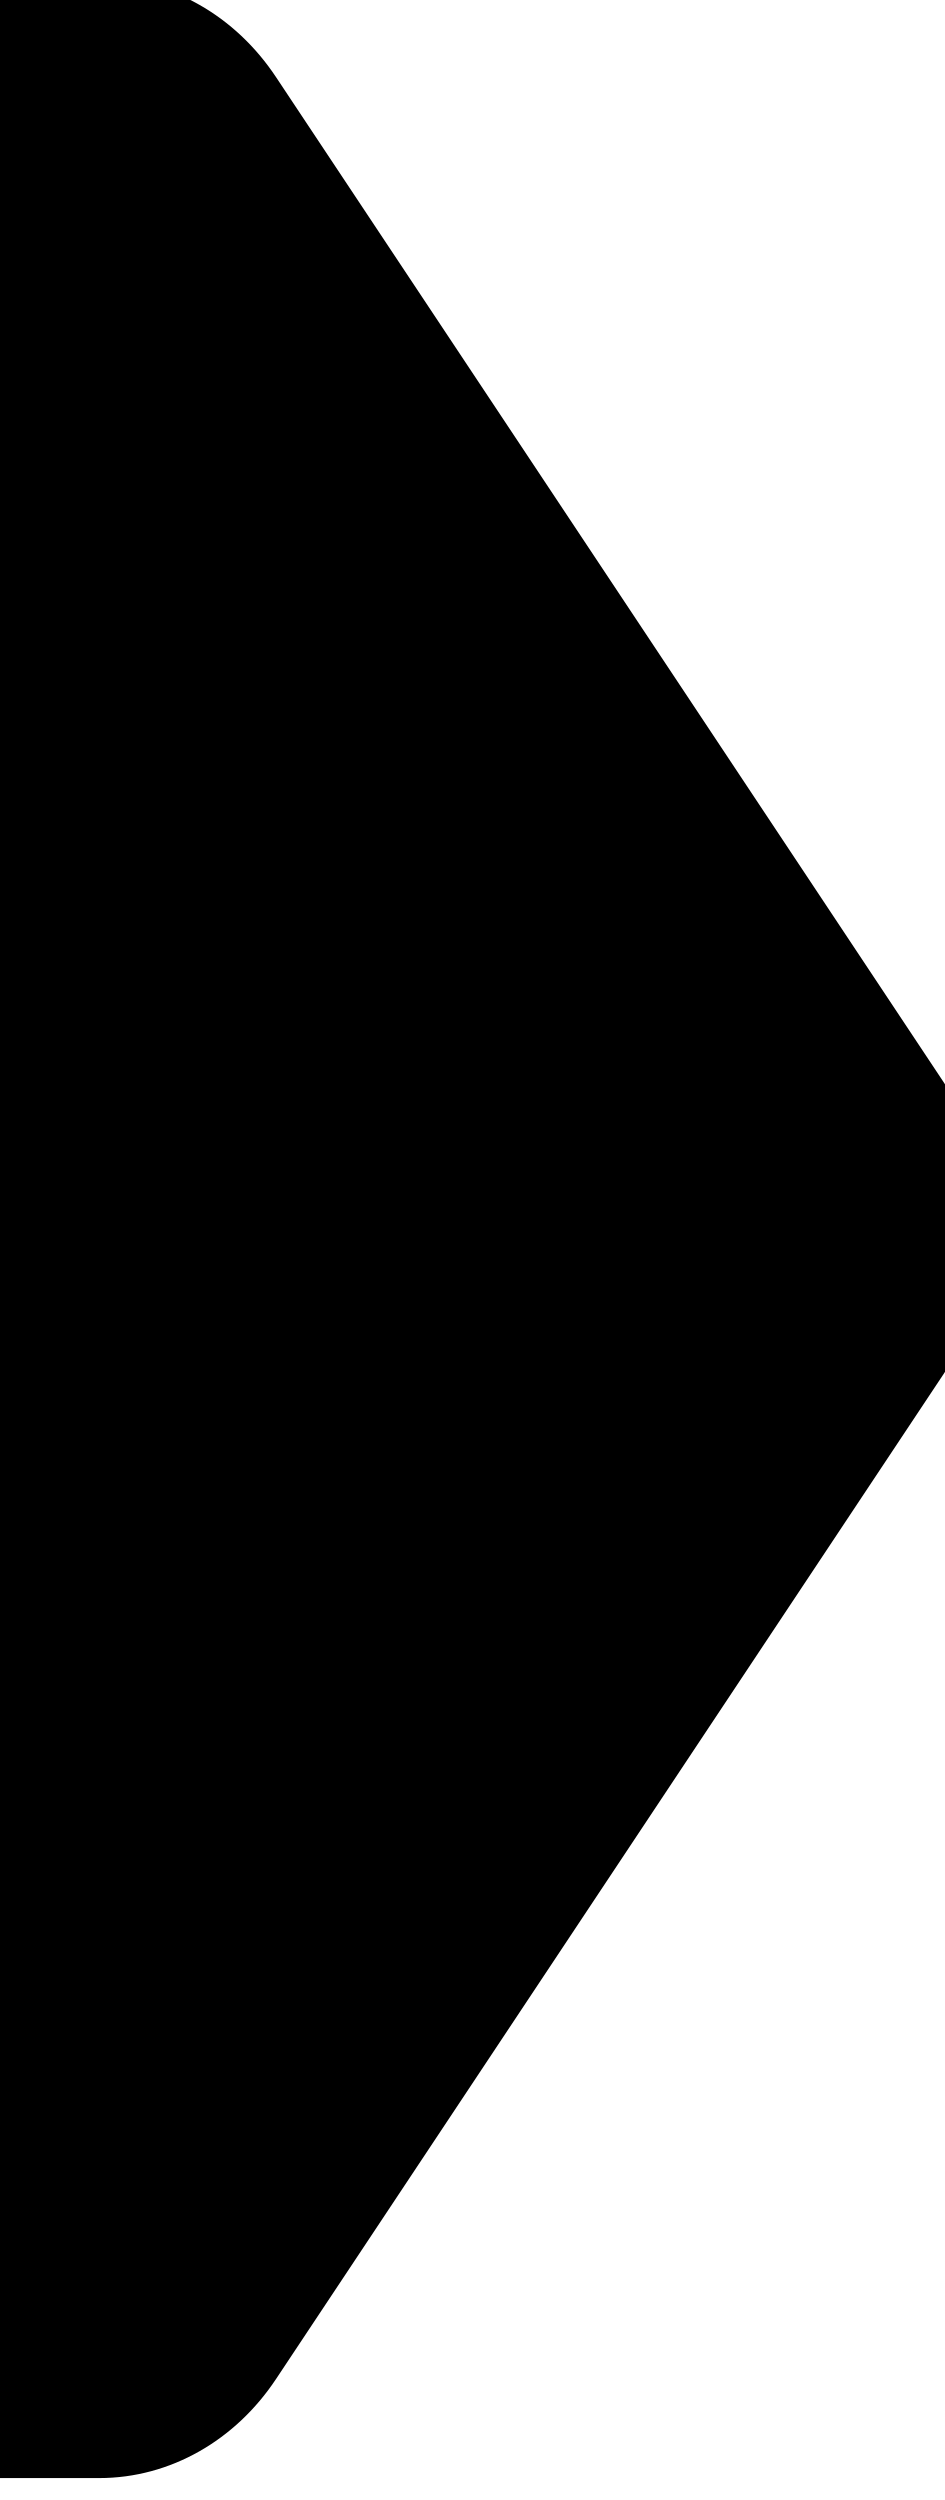
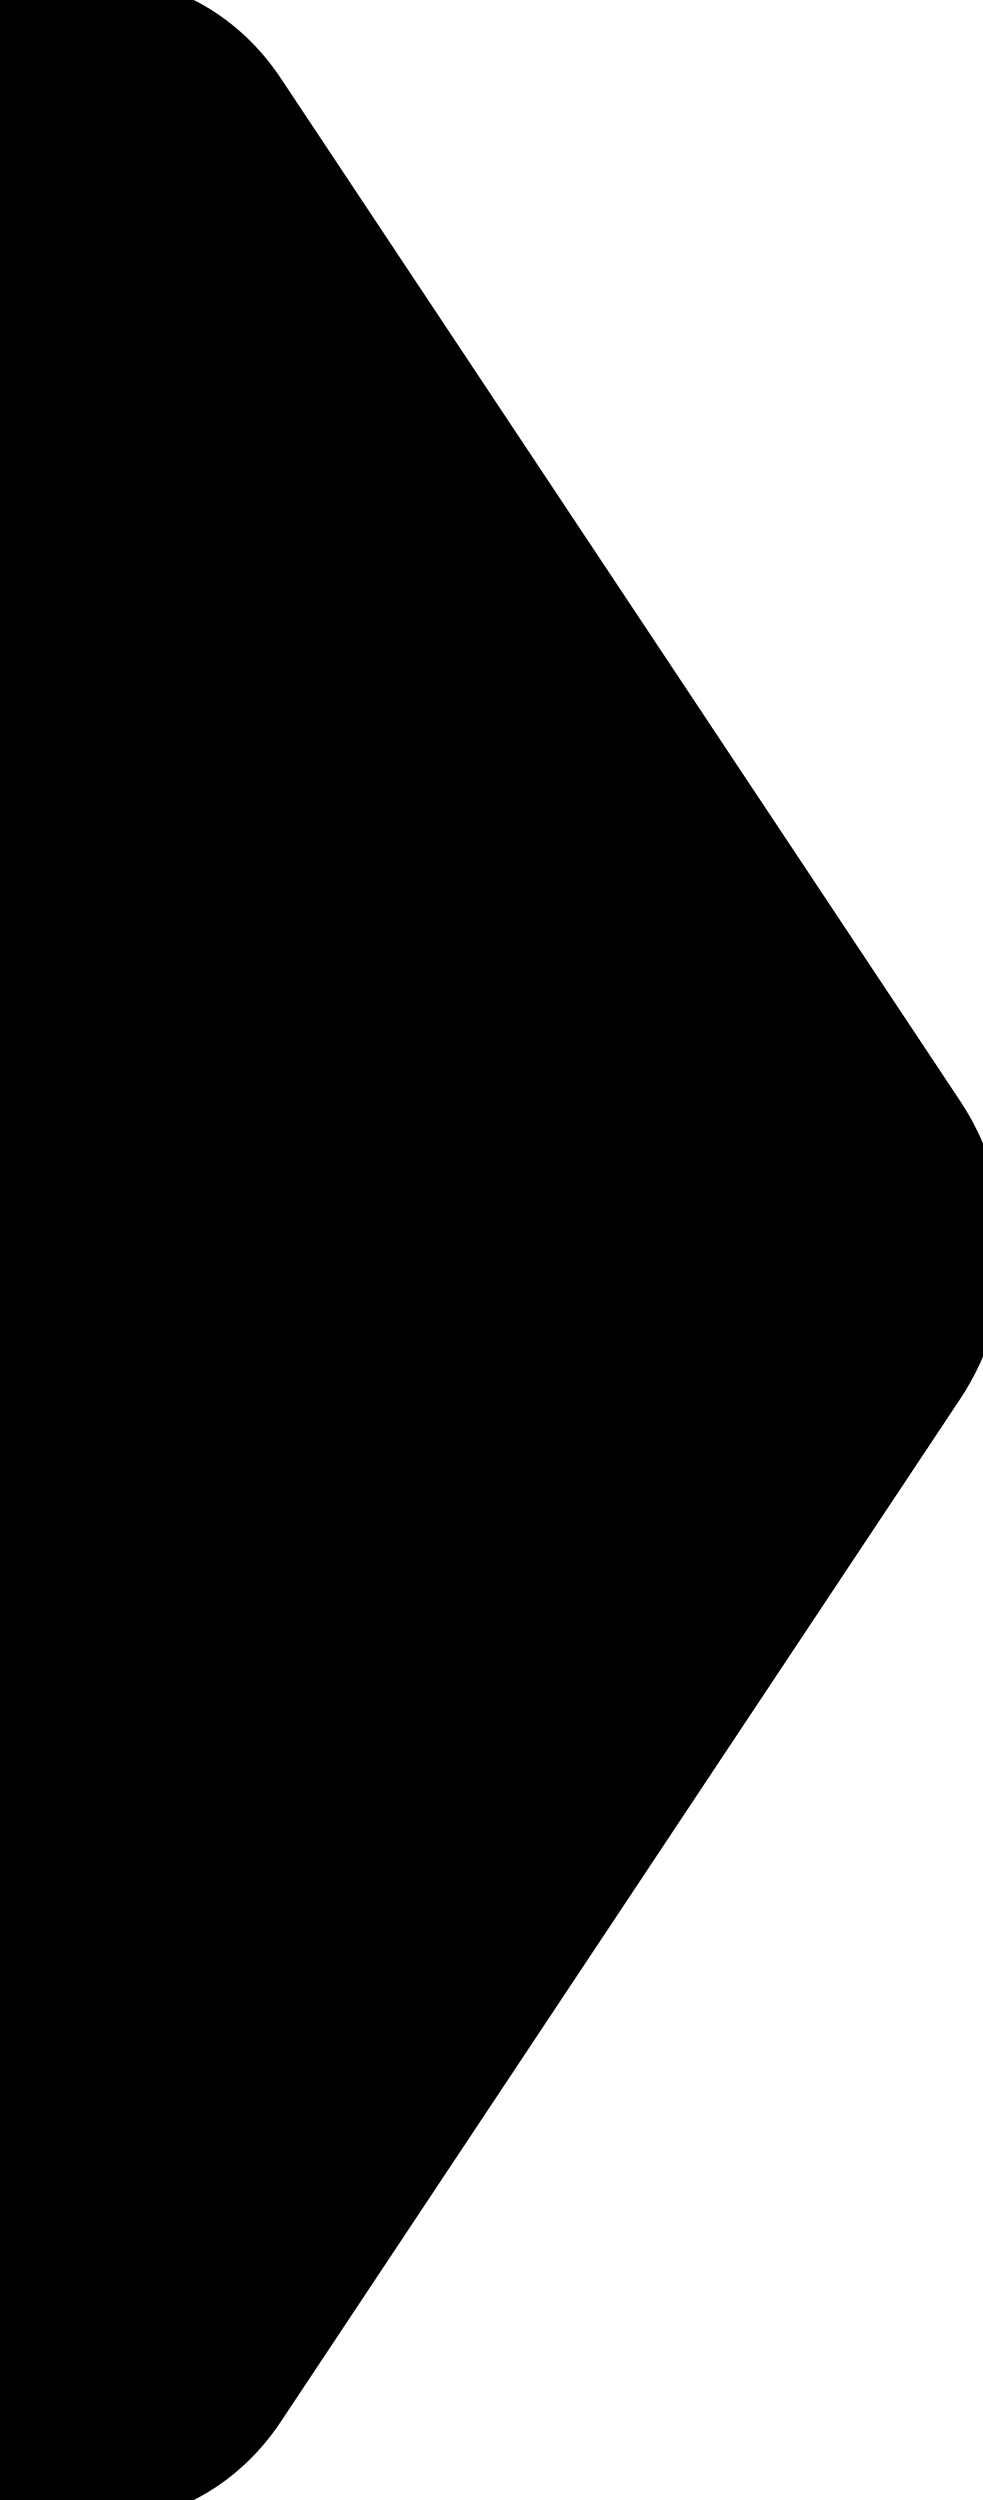
- <svg xmlns="http://www.w3.org/2000/svg" viewbox="0 0 11 28">
+ <svg xmlns="http://www.w3.org/2000/svg" viewBox="0 0 11 28">
  <path d="M0 27.75H1.132C1.76 27.75 2.352 27.415 2.731 26.843L10.342 15.385C10.886 14.566 10.886 13.434 10.342 12.615L2.731 1.157C2.352 0.585 1.76 0.25 1.132 0.25H3.09944e-06" stroke="black" stroke-width="1" />
</svg>
